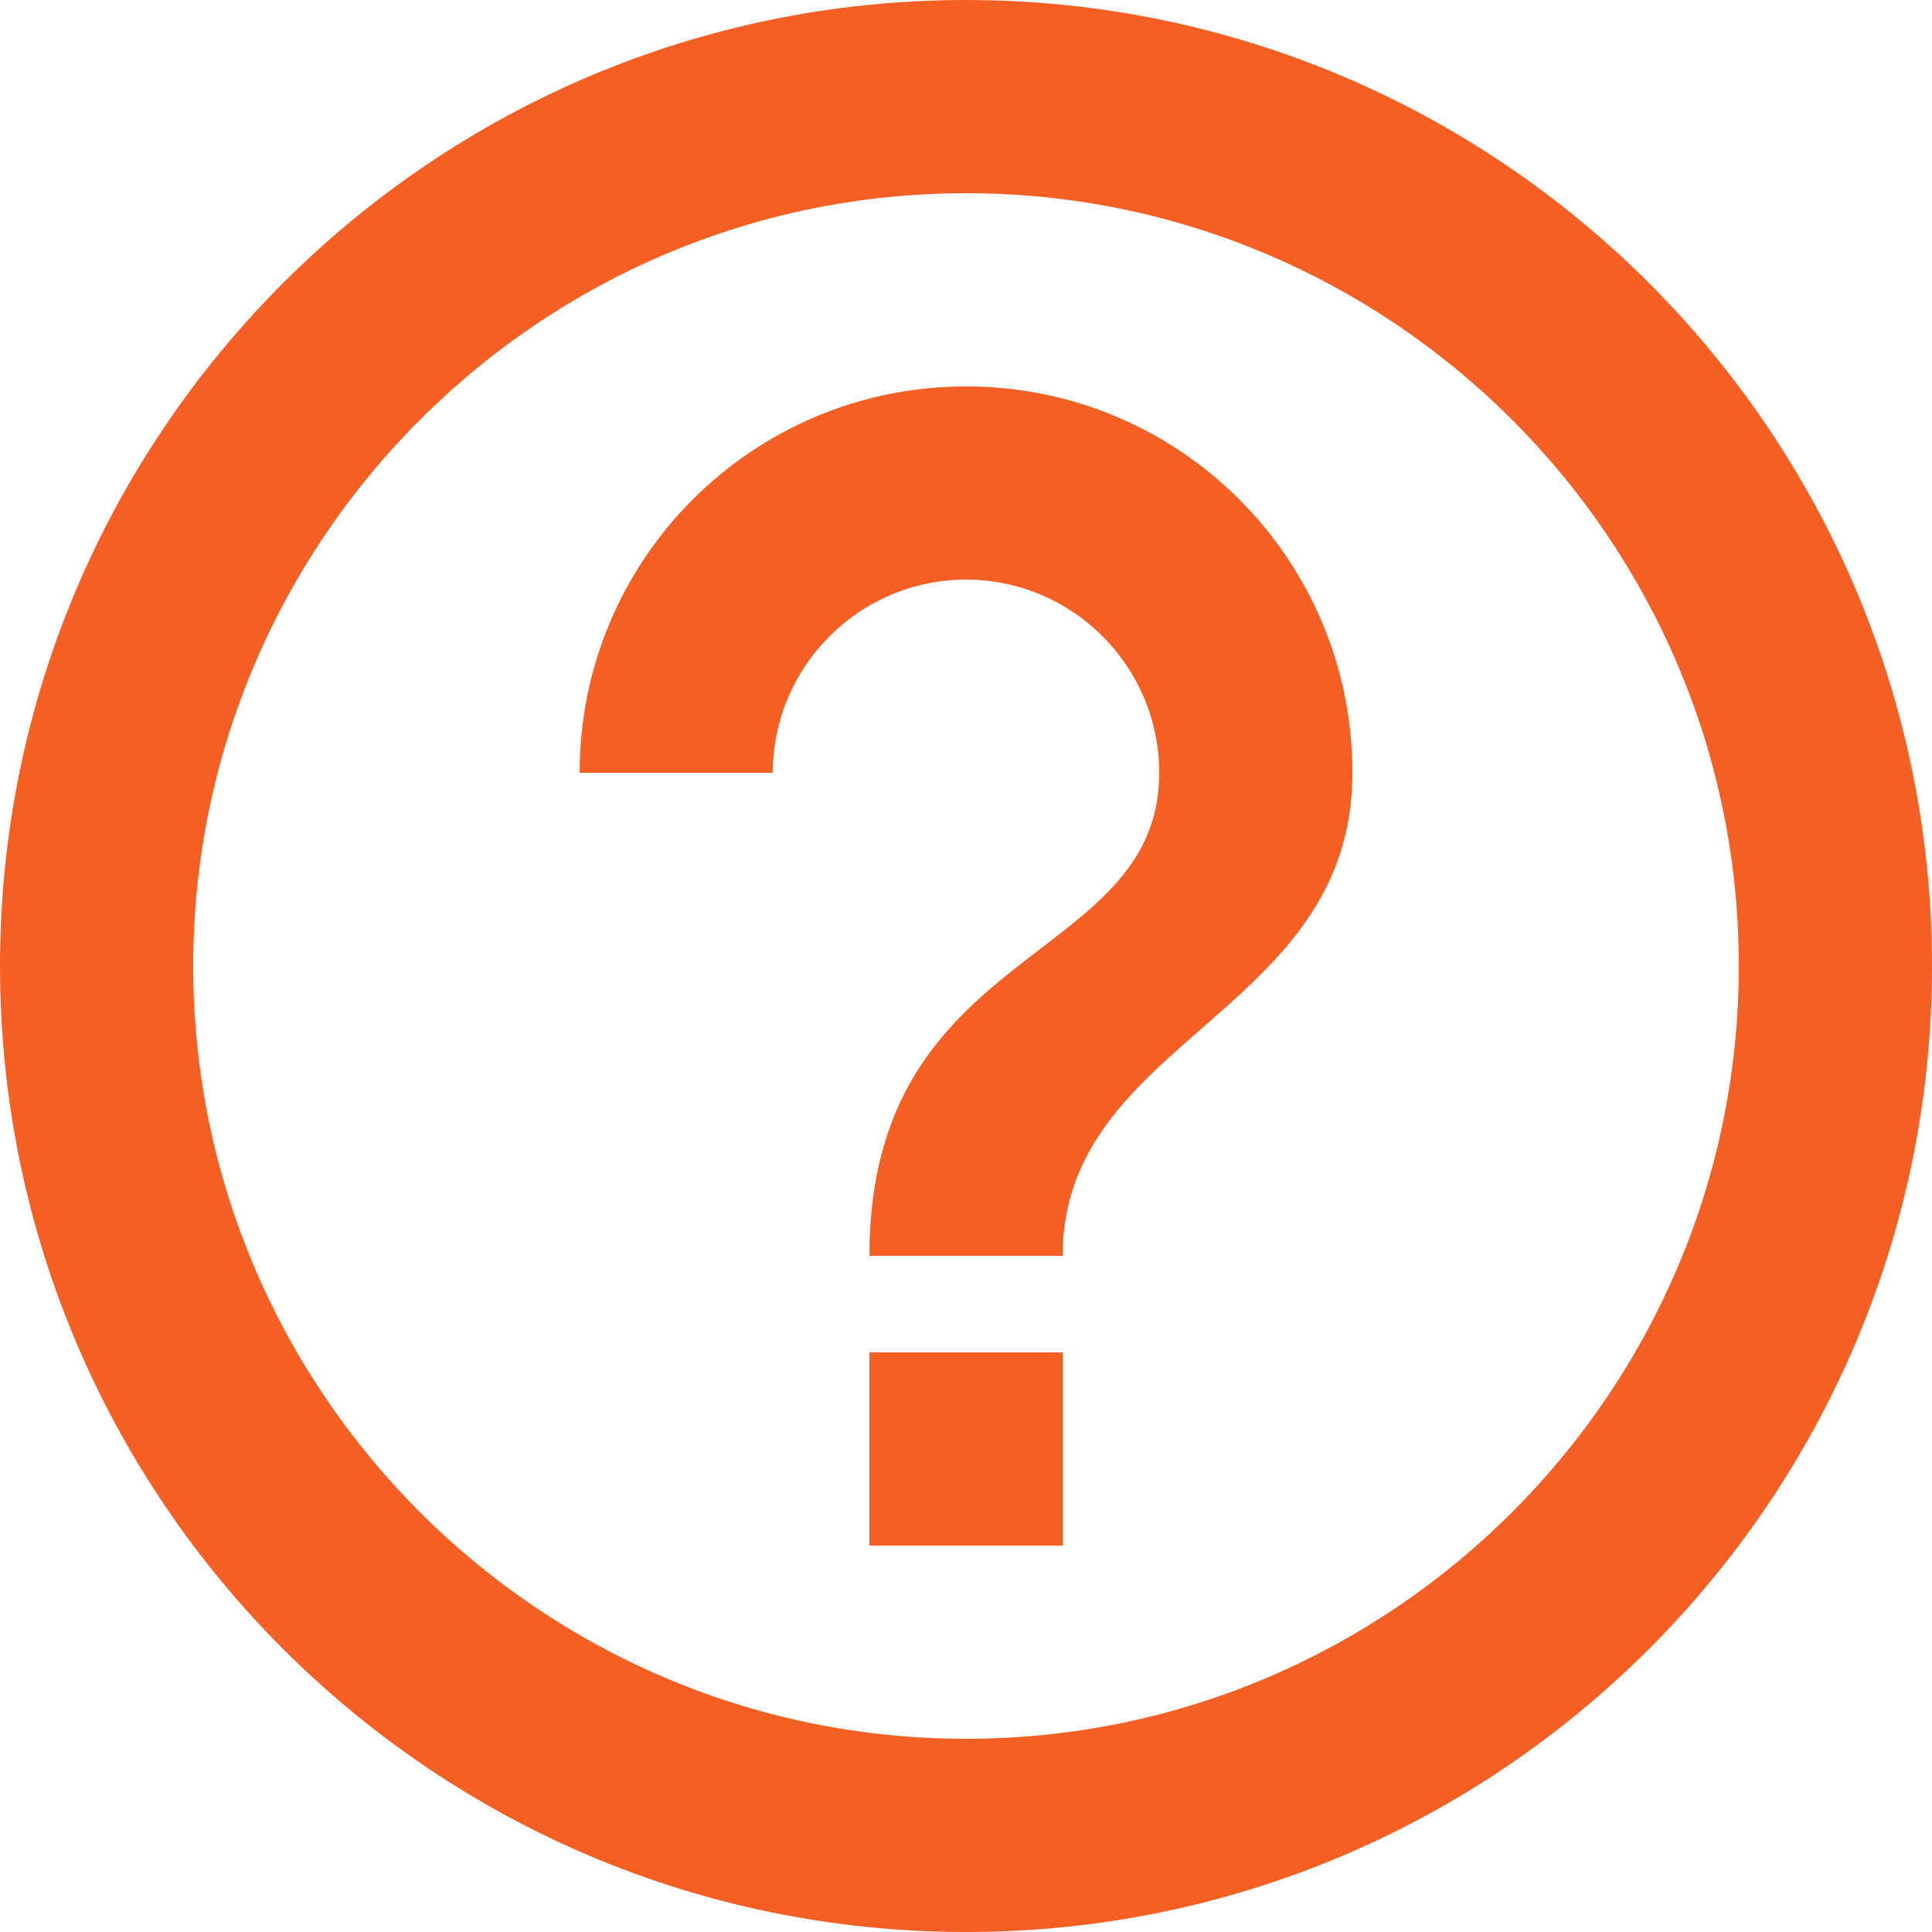
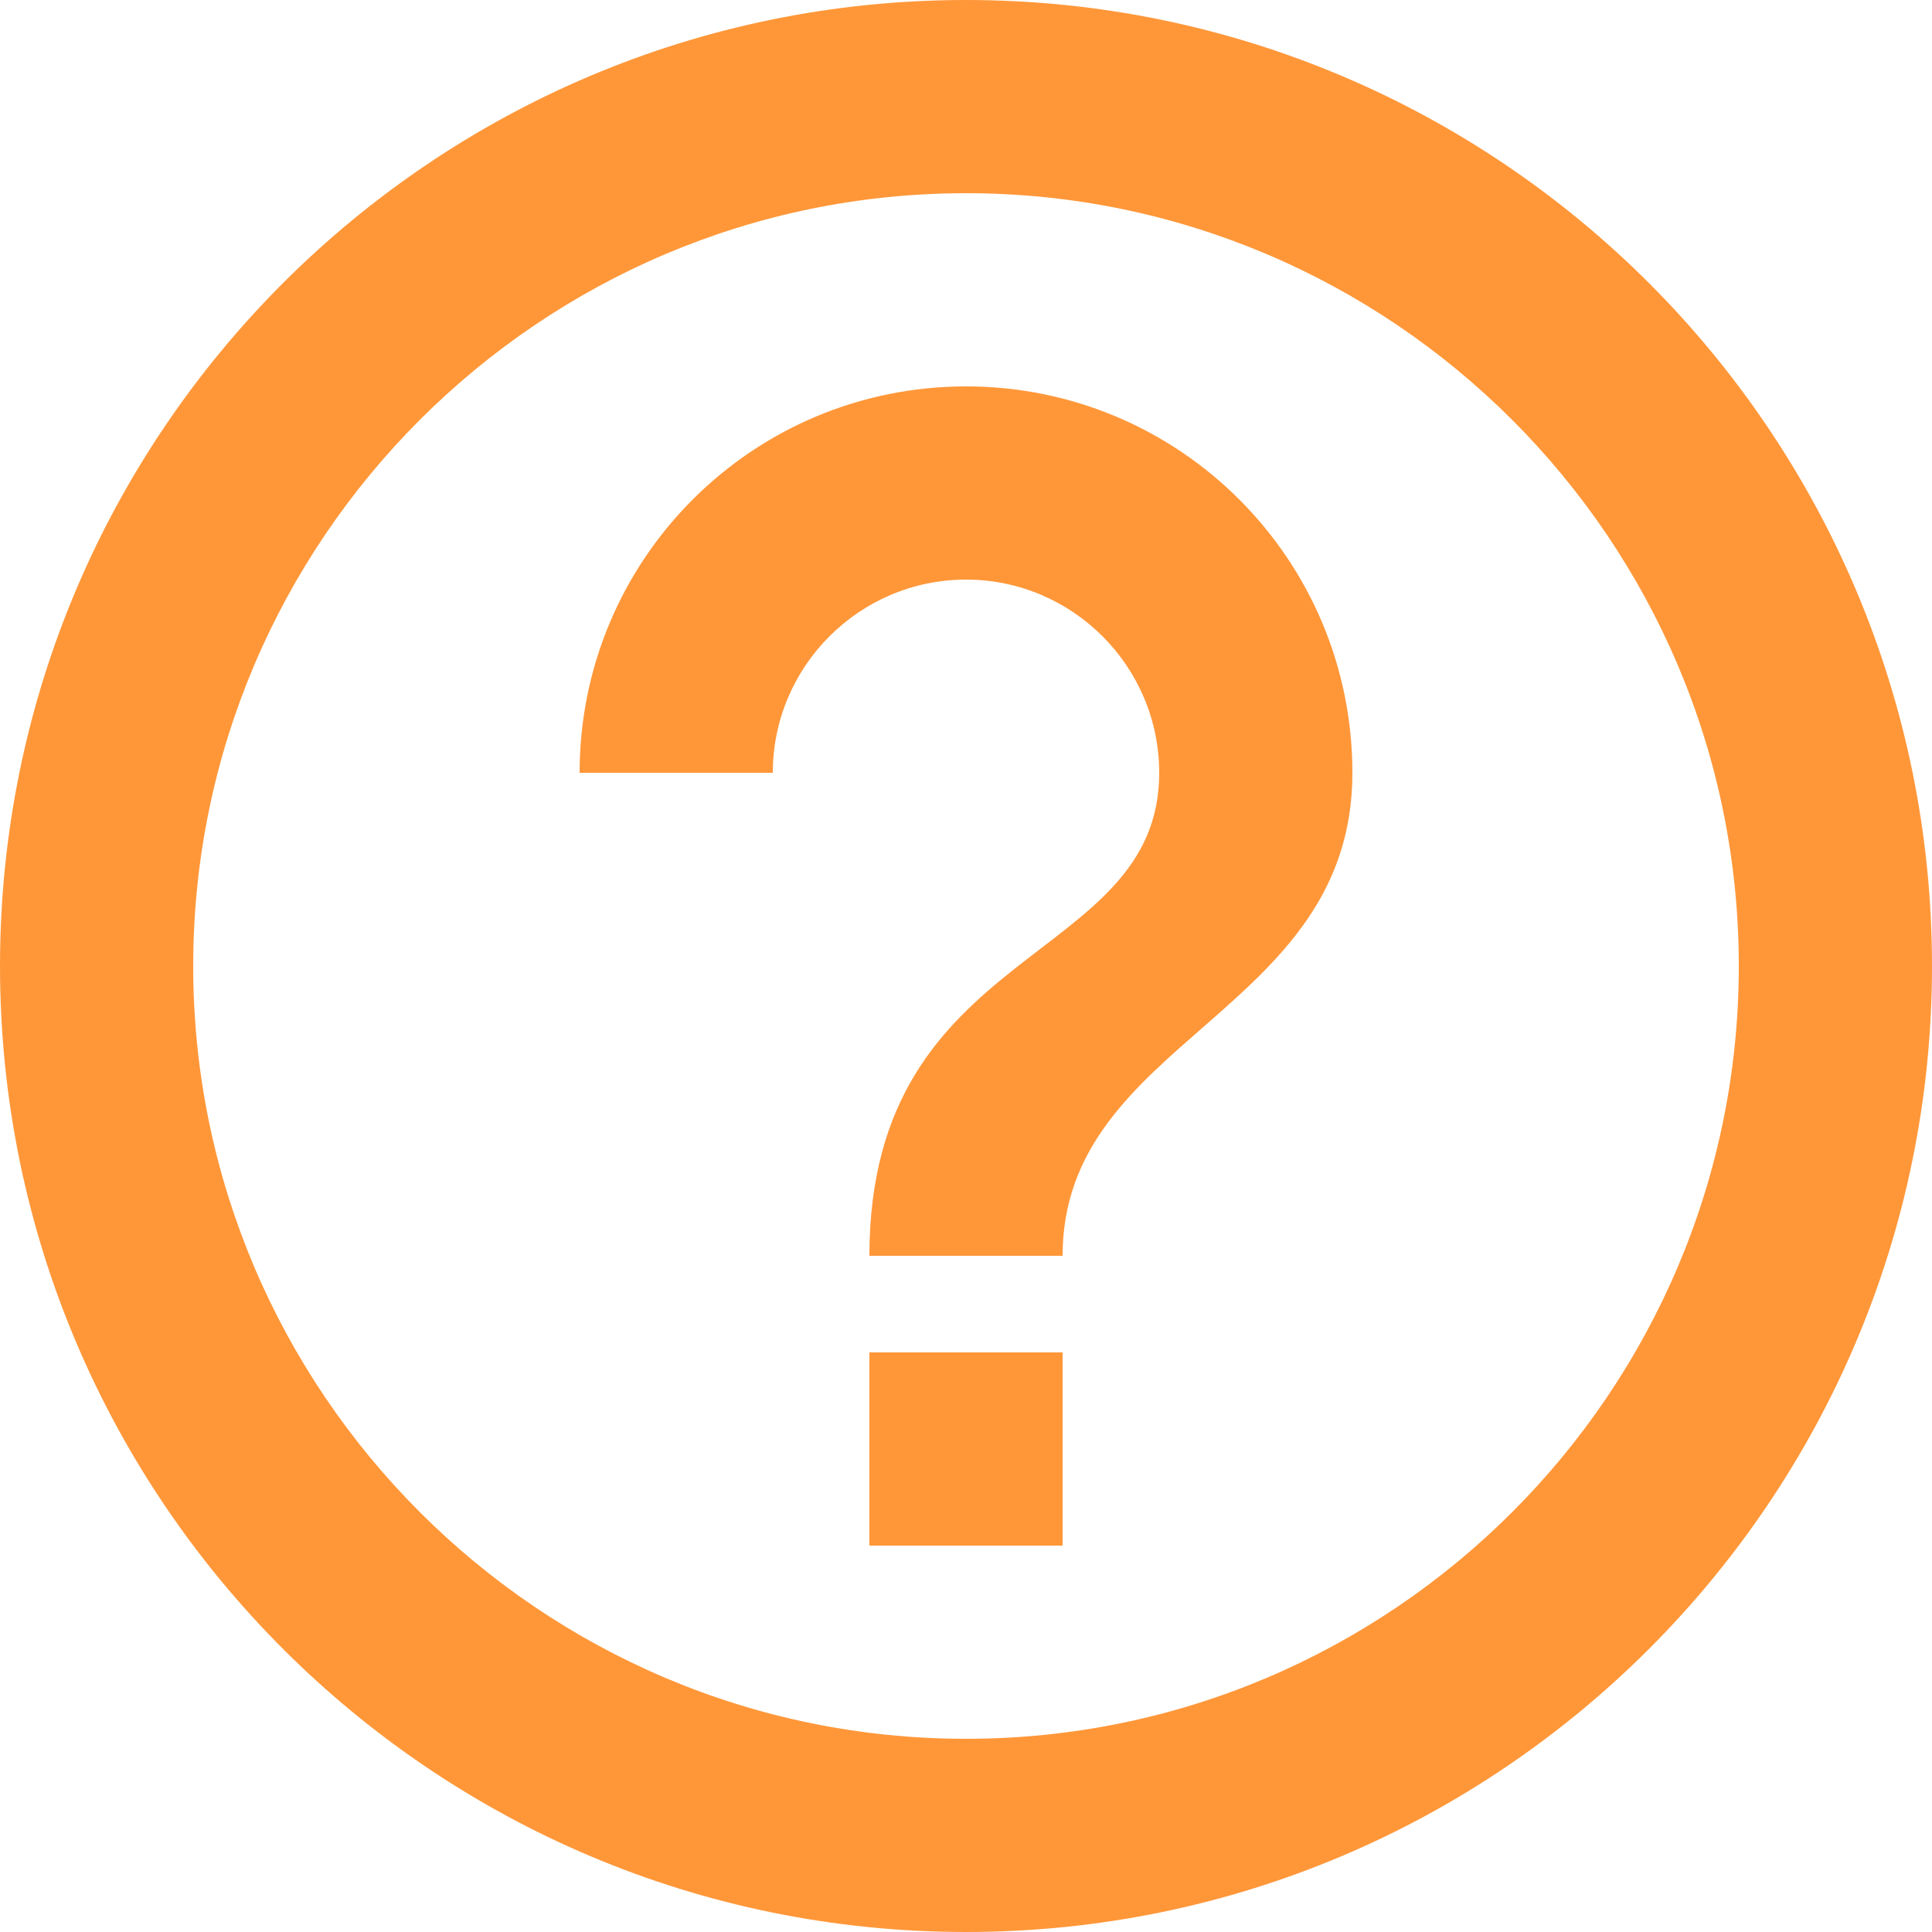
<svg xmlns="http://www.w3.org/2000/svg" width="20" height="20" viewBox="0 0 20 20">
-   <path fill-rule="nonzero" fill="rgb(96.077%, 37.254%, 14.117%)" fill-opacity="1" d="M 9 16 L 11 16 L 11 14 L 9 14 Z M 10 0 C 4.48 0 0 4.48 0 10 C 0 15.52 4.48 20 10 20 C 15.52 20 20 15.52 20 10 C 20 4.48 15.52 0 10 0 Z M 10 18 C 5.59 18 2 14.41 2 10 C 2 5.59 5.59 2 10 2 C 14.41 2 18 5.59 18 10 C 18 14.41 14.41 18 10 18 Z M 10 4 C 7.789 4 6 5.789 6 8 L 8 8 C 8 6.898 8.898 6 10 6 C 11.102 6 12 6.898 12 8 C 12 10 9 9.75 9 13 L 11 13 C 11 10.75 14 10.5 14 8 C 14 5.789 12.211 4 10 4 Z M 10 4 " />
+   <path fill-rule="nonzero" fill="rgb(255, 151, 57)" fill-opacity="1" d="M 9 16 L 11 16 L 11 14 L 9 14 Z M 10 0 C 4.48 0 0 4.48 0 10 C 0 15.52 4.48 20 10 20 C 15.52 20 20 15.52 20 10 C 20 4.48 15.52 0 10 0 Z M 10 18 C 5.59 18 2 14.41 2 10 C 2 5.59 5.59 2 10 2 C 14.41 2 18 5.59 18 10 C 18 14.41 14.41 18 10 18 Z M 10 4 C 7.789 4 6 5.789 6 8 L 8 8 C 8 6.898 8.898 6 10 6 C 11.102 6 12 6.898 12 8 C 12 10 9 9.75 9 13 L 11 13 C 11 10.75 14 10.5 14 8 C 14 5.789 12.211 4 10 4 Z M 10 4 " />
</svg>
